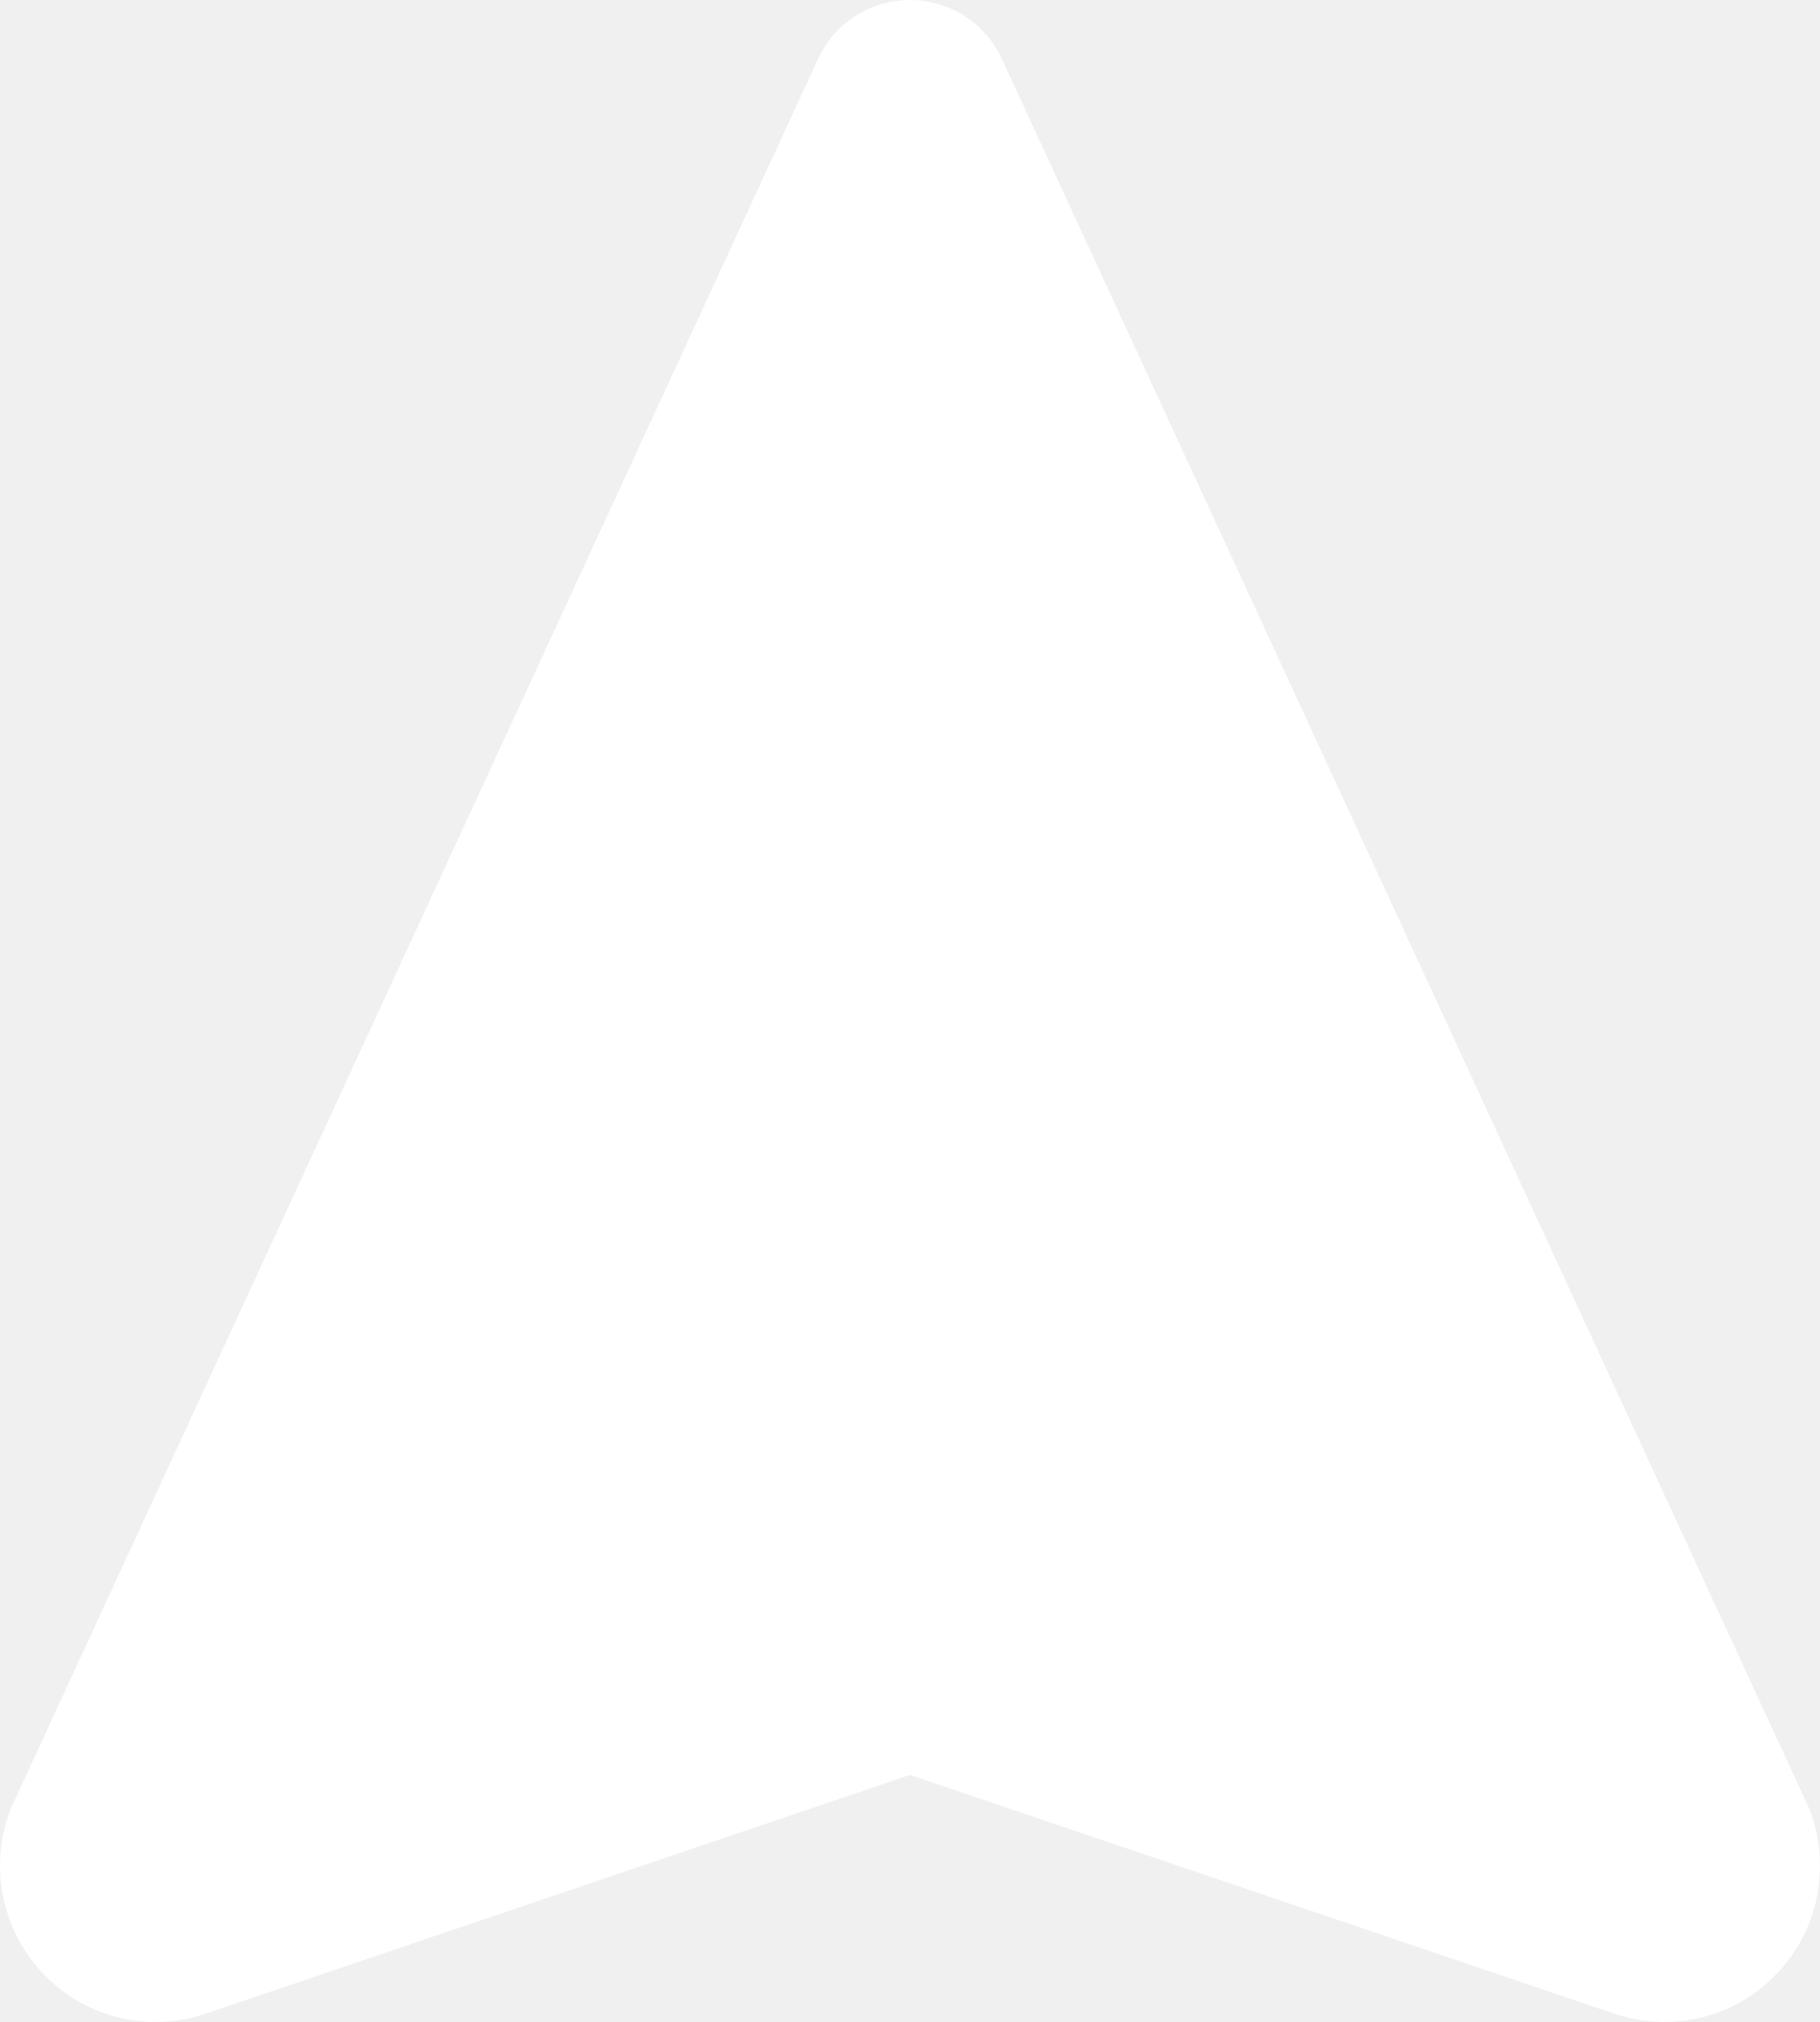
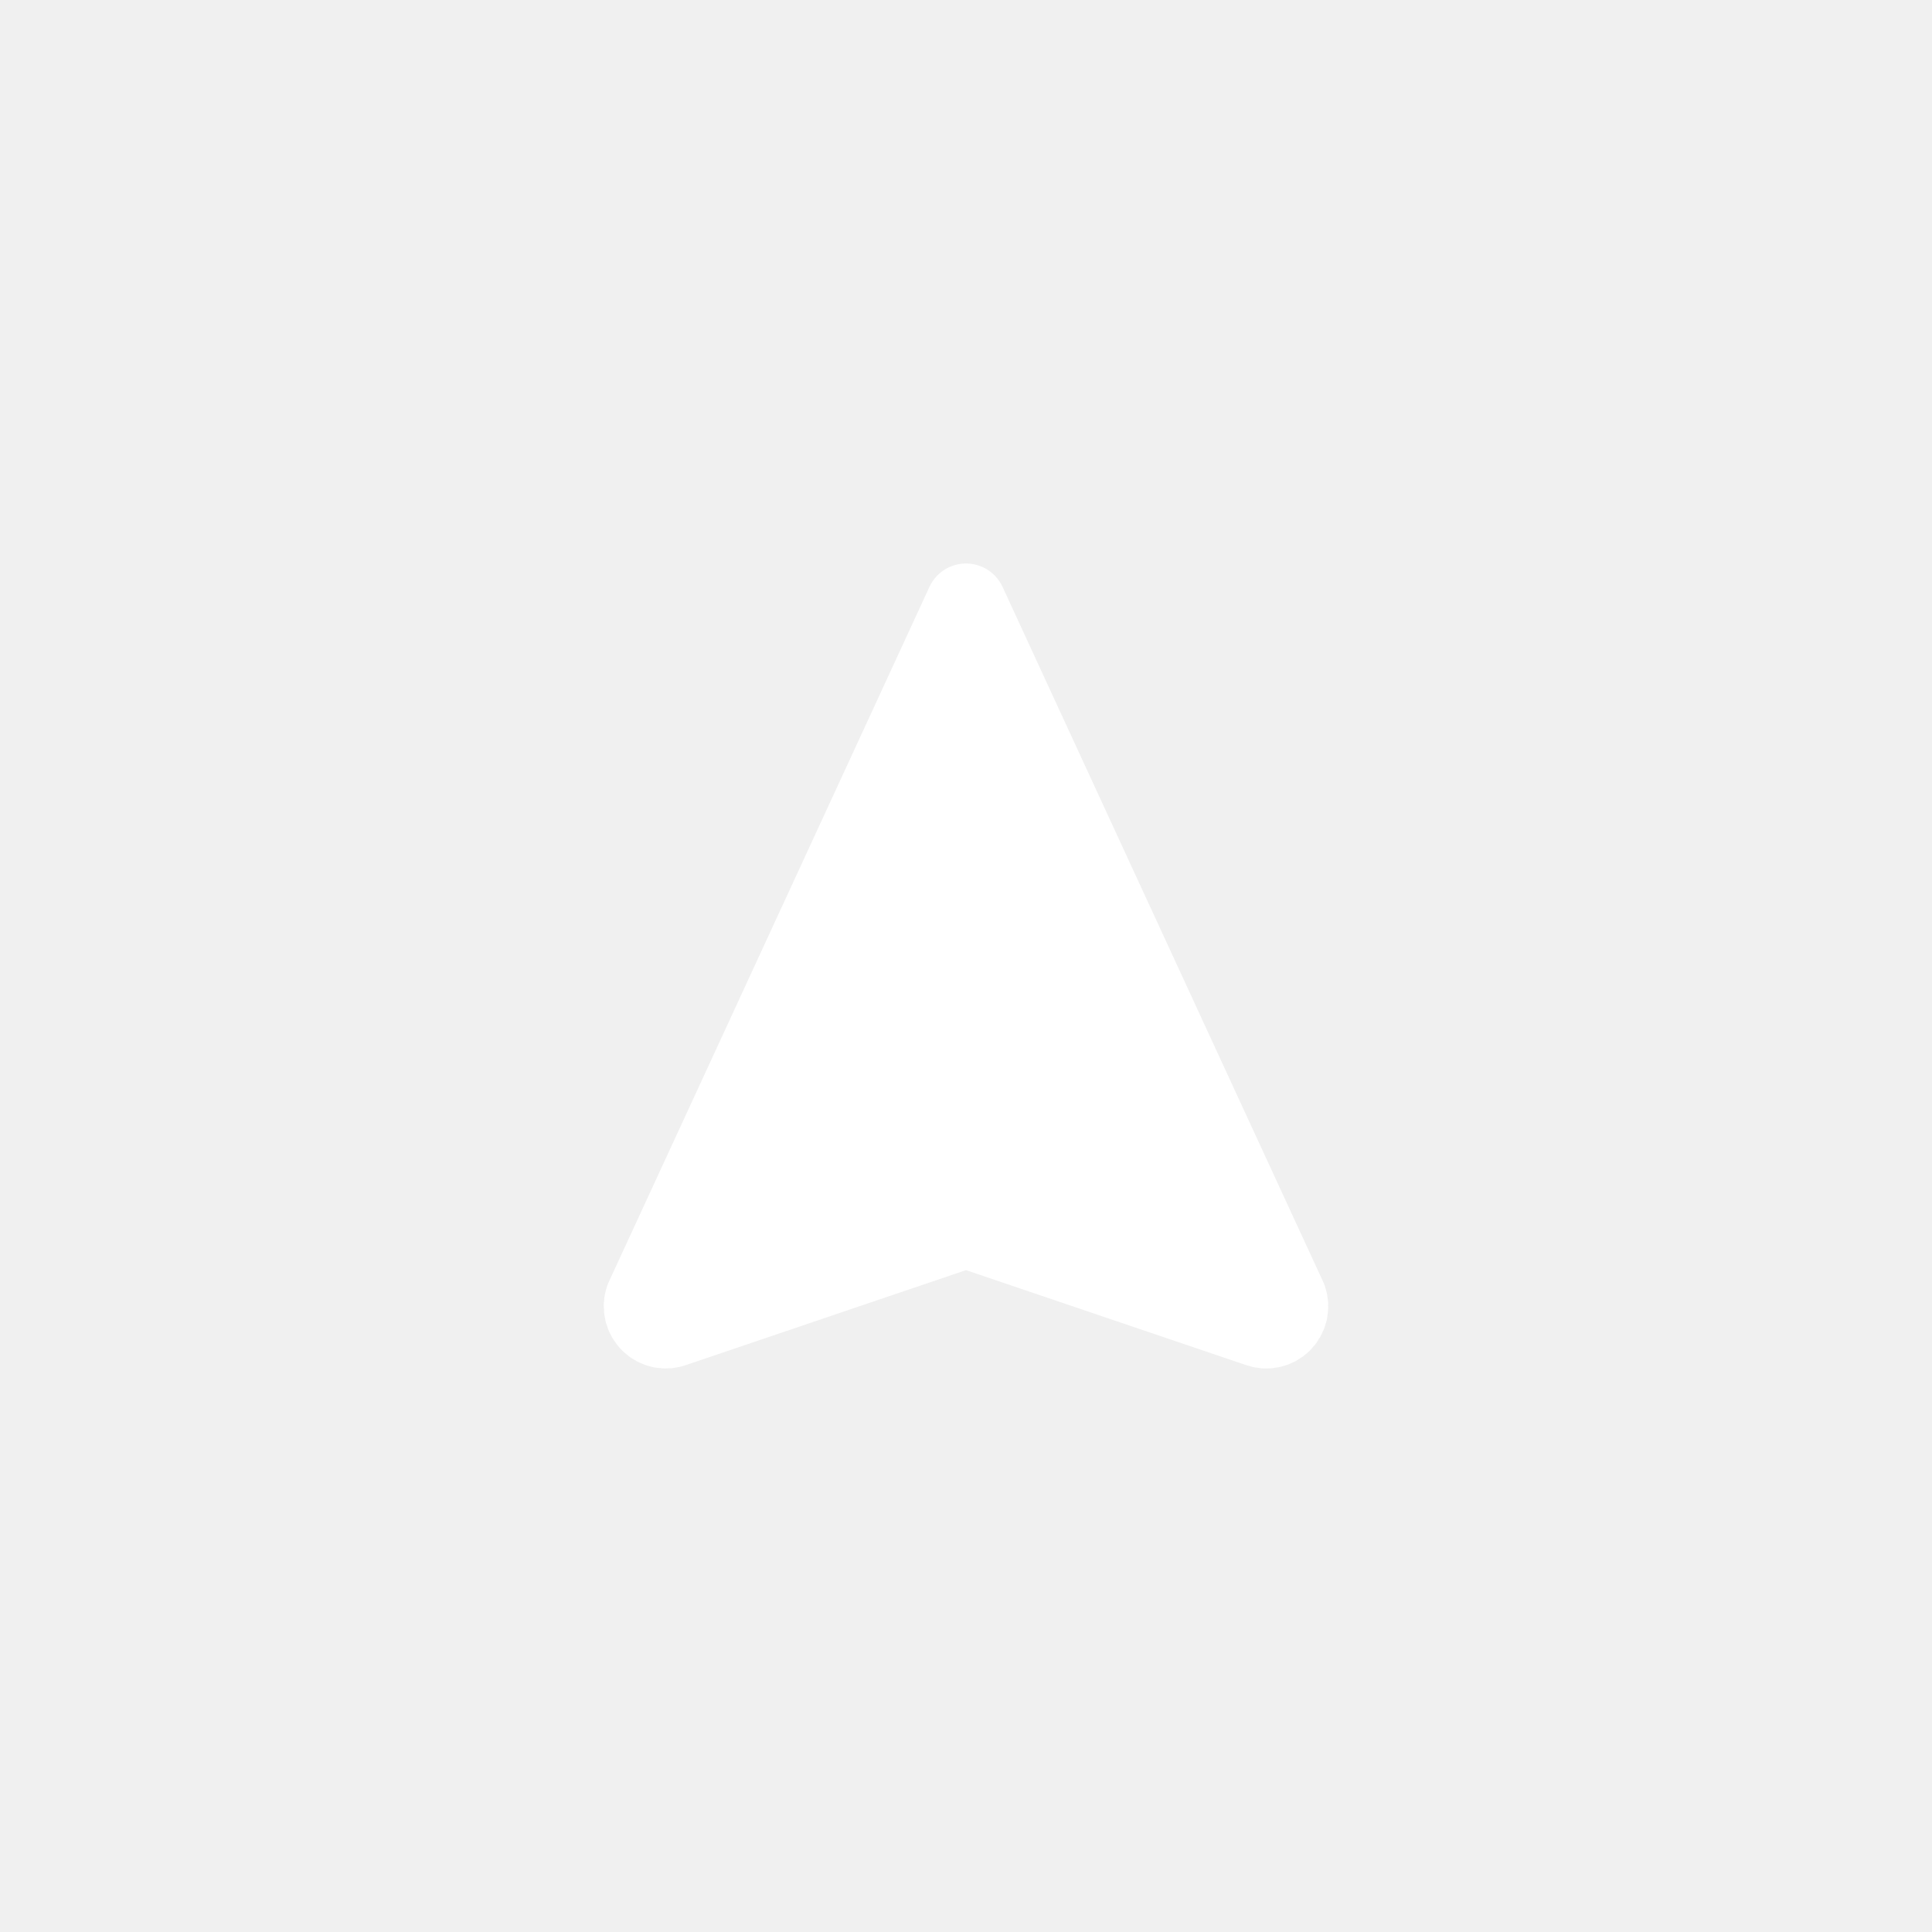
- <svg xmlns="http://www.w3.org/2000/svg" width="18" height="20" viewBox="0 0 18 20" fill="none">
-   <path d="M9 16.5L16.265 18.963C16.462 19.04 16.686 18.995 16.835 18.847C16.91 18.774 16.962 18.682 16.986 18.581C17.009 18.479 17.004 18.373 16.97 18.275L9 1L1.03 18.275C0.96 18.475 1.013 18.699 1.165 18.847C1.315 18.995 1.539 19.04 1.735 18.963L9 16.5Z" fill="white" stroke="white" stroke-width="2" stroke-linecap="round" stroke-linejoin="round" />
+ <svg xmlns="http://www.w3.org/2000/svg" width="48" height="48" viewBox="0 0 48 48" fill="none">
+   <path d="M24 30.5L31.265 32.963C31.462 33.04 31.686 32.995 31.835 32.847C31.91 32.774 31.962 32.682 31.986 32.581C32.009 32.479 32.004 32.373 31.97 32.275L24 15L16.03 32.275C15.96 32.475 16.014 32.699 16.166 32.847C16.316 32.995 16.54 33.04 16.735 32.963L24 30.5Z" fill="white" stroke="white" stroke-width="2" stroke-linecap="round" stroke-linejoin="round" />
</svg>
